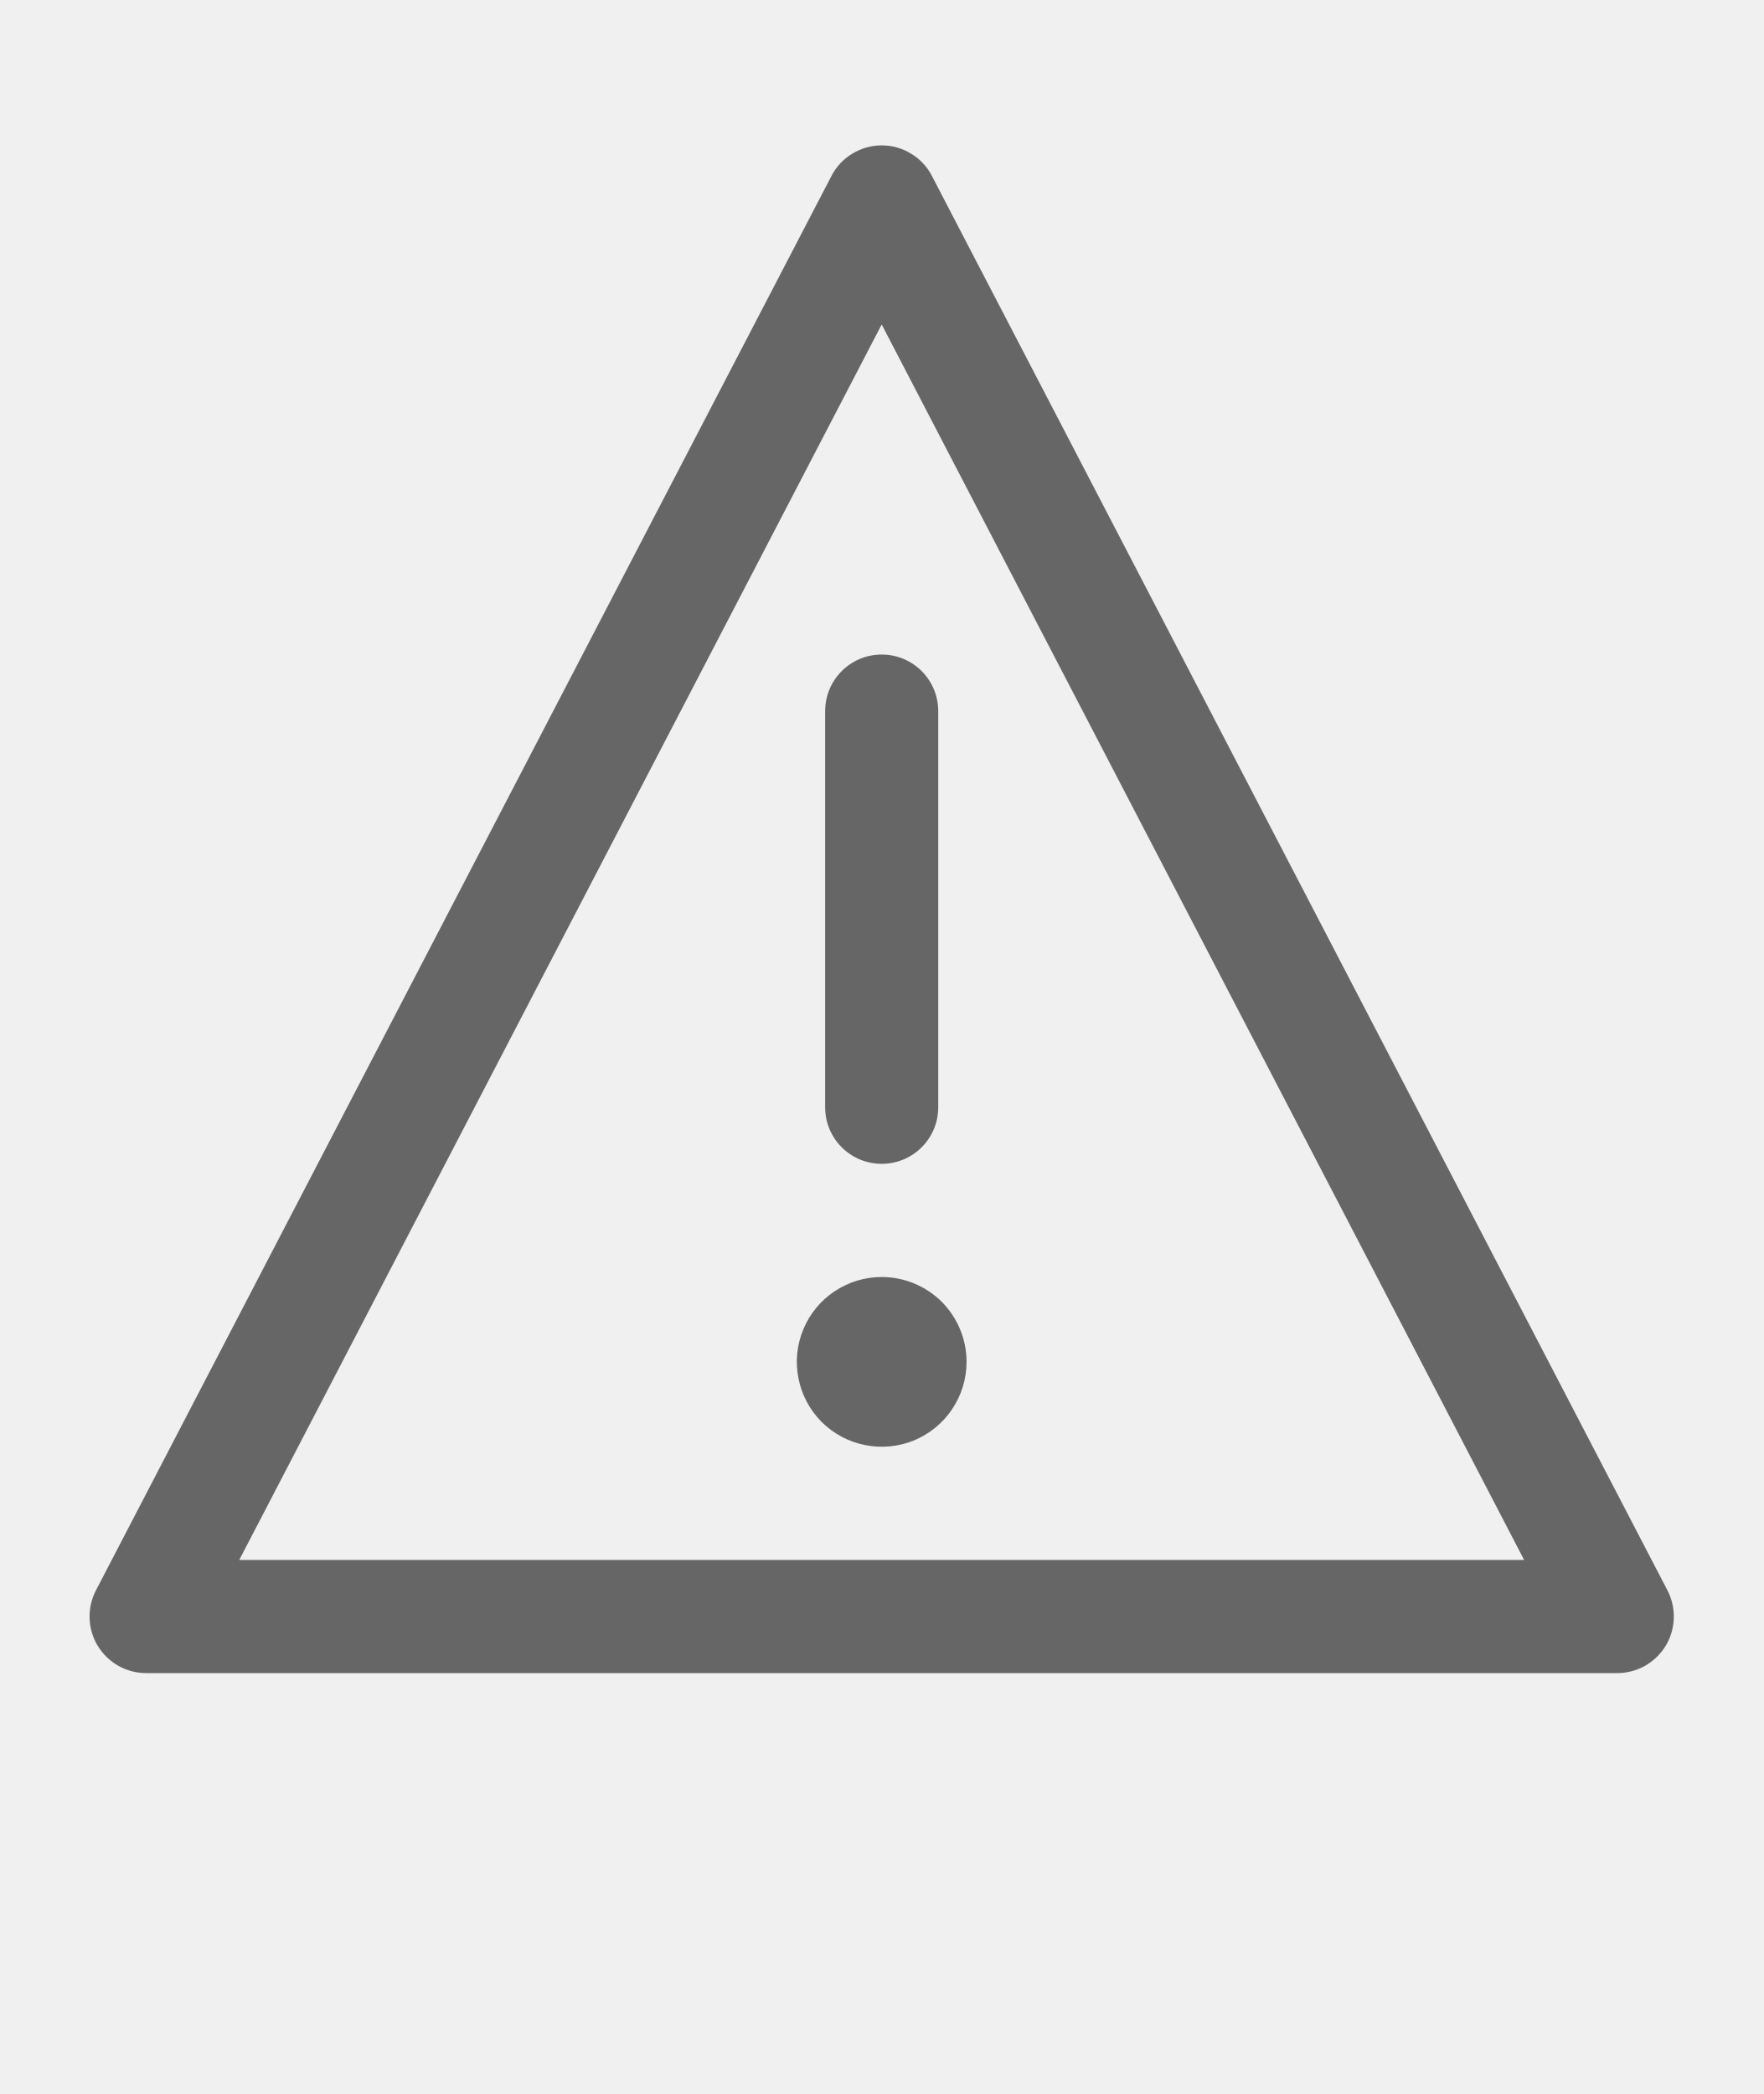
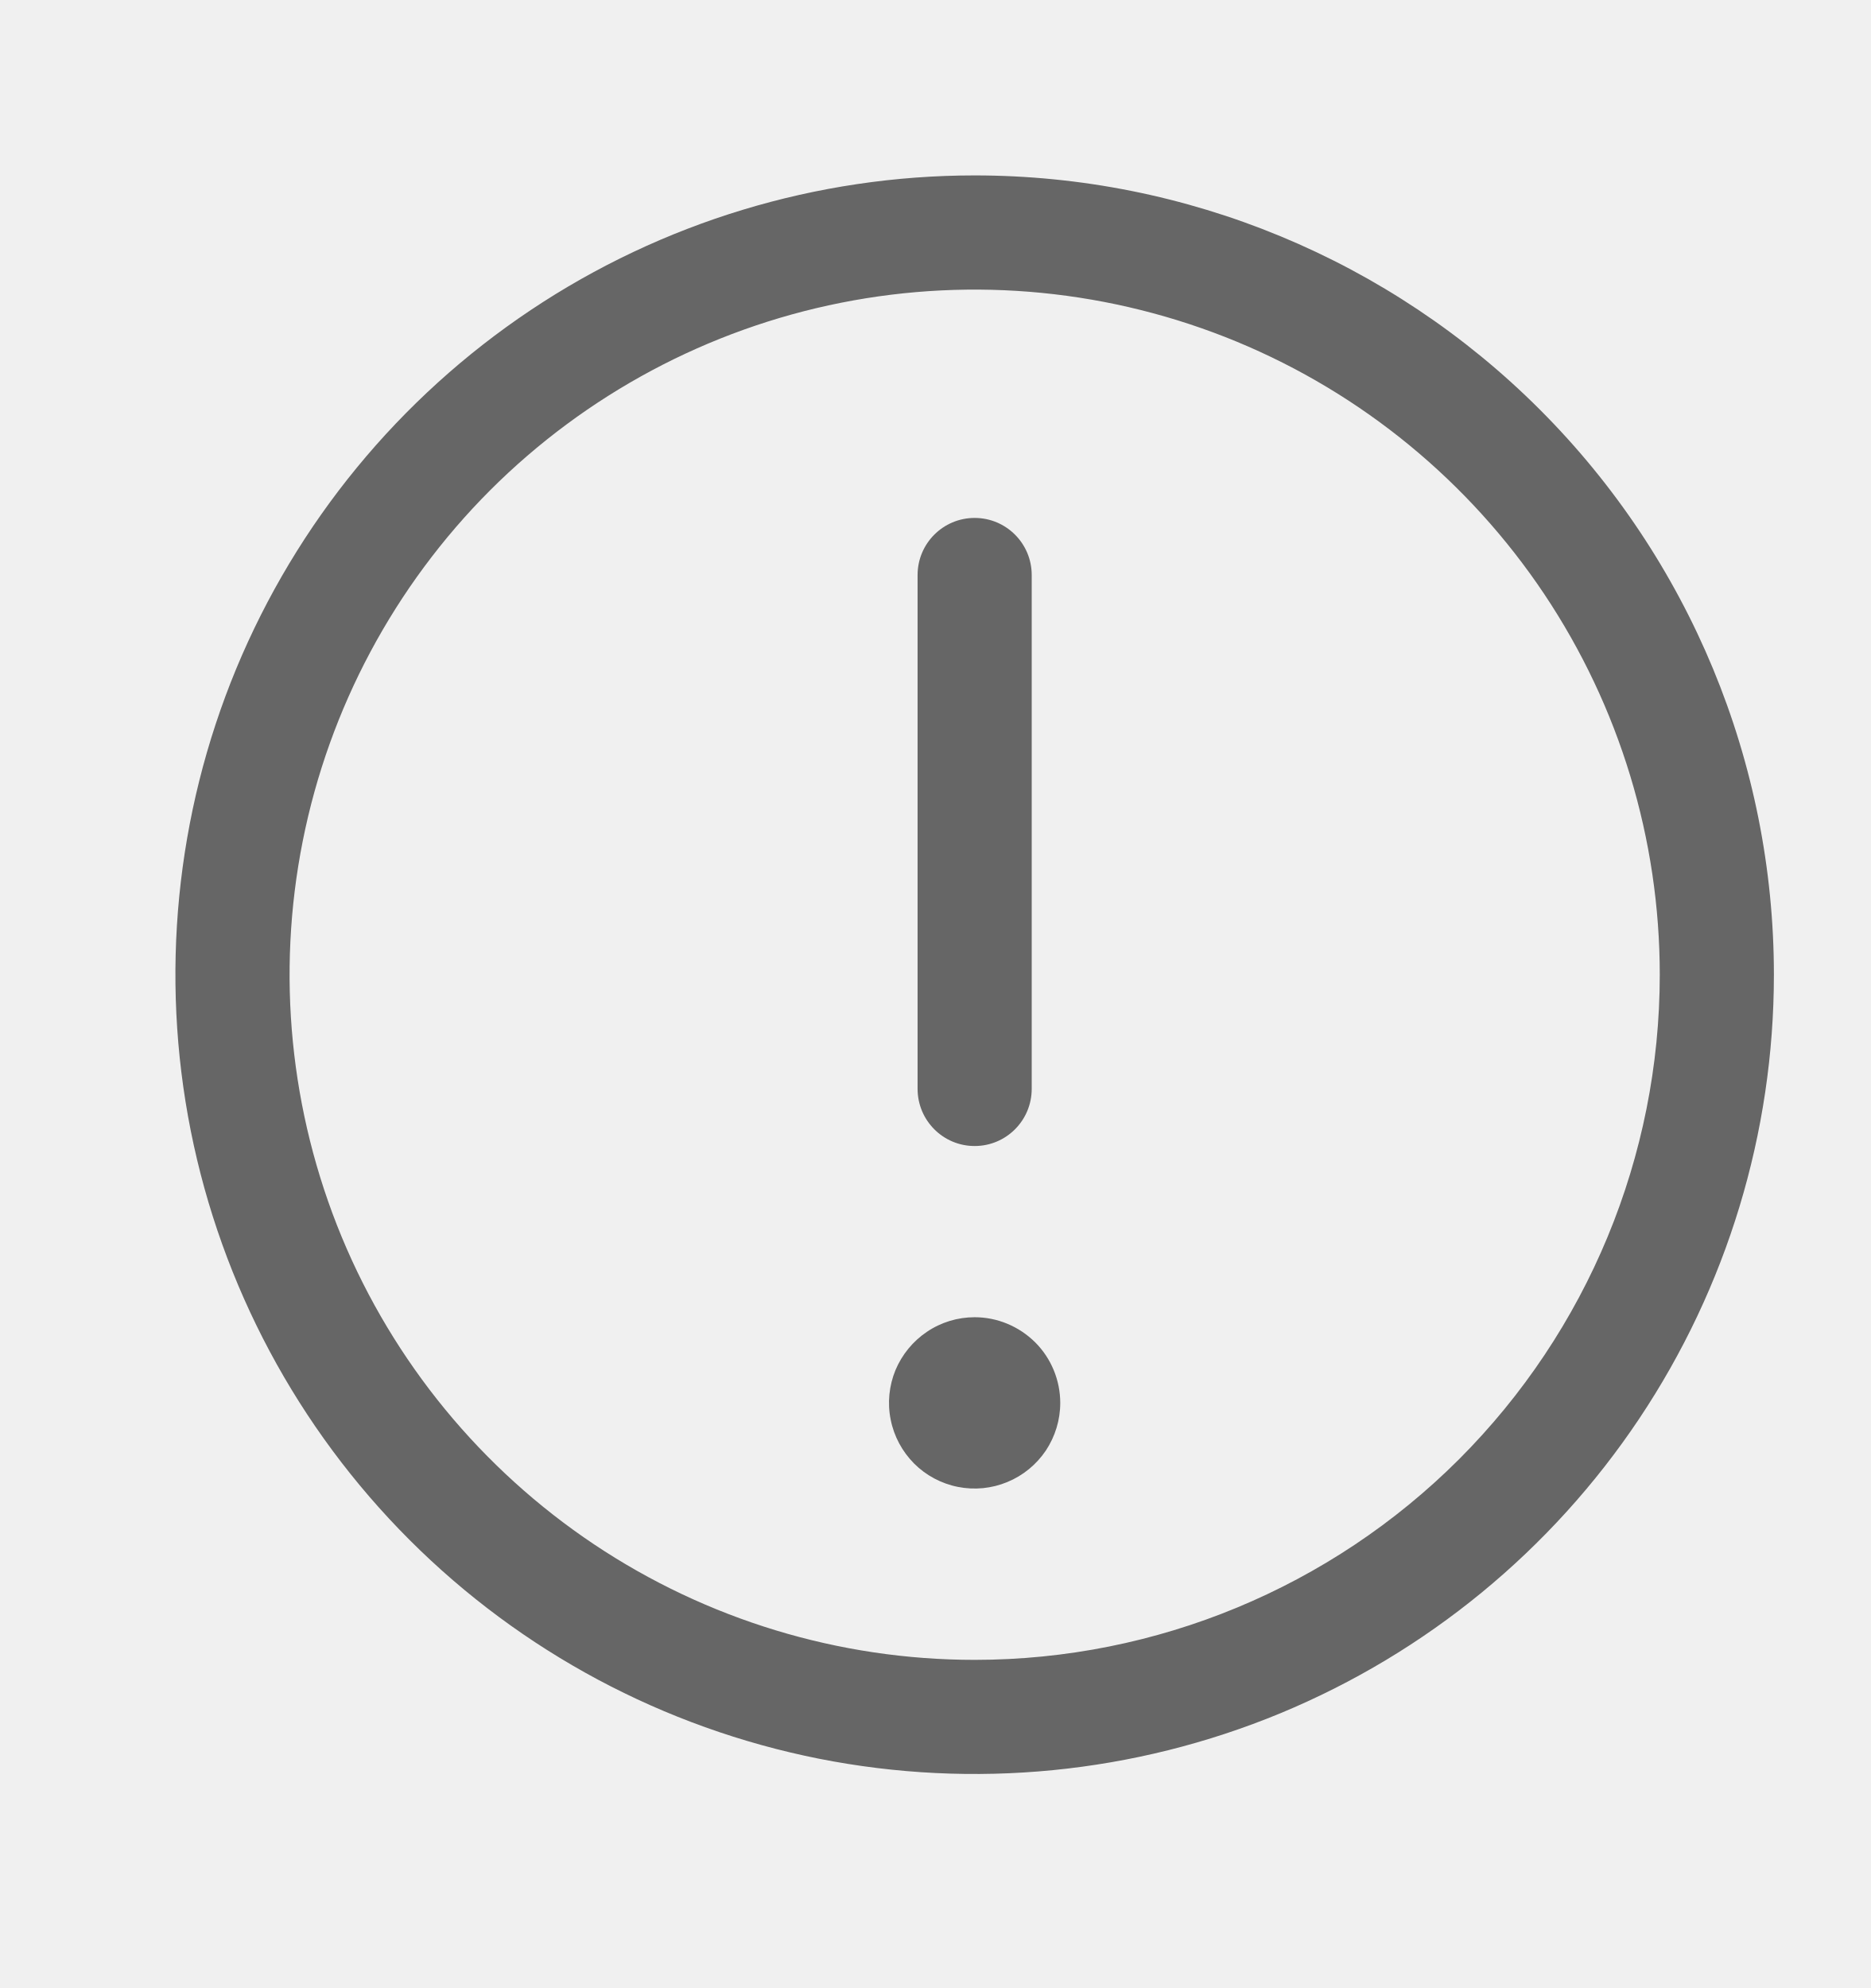
- <svg xmlns="http://www.w3.org/2000/svg" width="16" height="19" viewBox="0 0 16 19" fill="none">
-   <g clip-path="url(#clip0_894_17184)">
-     <path fill-rule="evenodd" clip-rule="evenodd" d="M1.074 15.115C1.151 15.158 1.238 15.181 1.326 15.181H14.674C14.762 15.181 14.849 15.158 14.926 15.115C15.003 15.071 15.067 15.009 15.113 14.934C15.159 14.858 15.184 14.773 15.187 14.684C15.19 14.596 15.17 14.509 15.13 14.431L8.455 1.595C8.412 1.512 8.347 1.442 8.266 1.394C8.186 1.345 8.094 1.319 8 1.319C7.906 1.319 7.814 1.345 7.734 1.394C7.653 1.442 7.588 1.512 7.545 1.595L0.87 14.431C0.83 14.509 0.81 14.596 0.813 14.684C0.816 14.773 0.841 14.858 0.887 14.934C0.933 15.009 0.997 15.071 1.074 15.115ZM13.828 14.152L13.827 14.154H2.173L2.172 14.152L7.999 2.946H8.001L13.828 14.152ZM7.572 11.717C7.699 11.632 7.848 11.587 8 11.587C8.204 11.587 8.4 11.668 8.545 11.812C8.689 11.957 8.77 12.153 8.77 12.357C8.77 12.509 8.725 12.658 8.64 12.785C8.556 12.912 8.435 13.01 8.295 13.069C8.154 13.127 7.999 13.142 7.85 13.112C7.7 13.083 7.563 13.009 7.455 12.902C7.348 12.794 7.274 12.657 7.245 12.507C7.215 12.358 7.23 12.203 7.289 12.062C7.347 11.921 7.446 11.801 7.572 11.717ZM8 5.939C7.716 5.939 7.487 6.169 7.487 6.453V10.047C7.487 10.33 7.716 10.56 8 10.56C8.284 10.56 8.513 10.33 8.513 10.047V6.453C8.513 6.169 8.284 5.939 8 5.939Z" fill="#666666" />
+ <svg xmlns="http://www.w3.org/2000/svg" width="16" height="17" viewBox="0 0 16 17" fill="none">
+   <g id="Evac Icon 2">
+     <g id="Group 625885">
+       <path id="Vector" d="M8.335 1.5C6.983 1.5 5.662 1.901 4.538 2.652C3.414 3.403 2.538 4.47 2.02 5.719C1.503 6.968 1.368 8.343 1.631 9.668C1.895 10.994 2.546 12.212 3.502 13.168C4.458 14.124 5.676 14.775 7.002 15.039C8.327 15.302 9.702 15.167 10.951 14.65C12.2 14.132 13.267 13.256 14.018 12.132C14.769 11.008 15.17 9.687 15.17 8.335C15.17 6.522 14.45 4.784 13.168 3.502C11.886 2.22 10.148 1.5 8.335 1.5ZM8.335 14.194C7.176 14.194 6.044 13.85 5.08 13.206C4.117 12.562 3.366 11.648 2.922 10.577C2.479 9.506 2.363 8.329 2.589 7.192C2.815 6.056 3.373 5.012 4.192 4.192C5.012 3.373 6.056 2.815 7.192 2.589C8.329 2.363 9.506 2.479 10.577 2.922C11.648 3.366 12.562 4.117 13.206 5.08C13.85 6.044 14.194 7.176 14.194 8.335C14.194 9.889 13.576 11.379 12.478 12.478C11.379 13.576 9.889 14.194 8.335 14.194Z" fill="#666666" />
+       <path id="Vector_2" d="M7.847 4.917C7.847 4.648 8.065 4.429 8.335 4.429C8.605 4.429 8.823 4.648 8.823 4.917V9.311C8.823 9.581 8.605 9.8 8.335 9.8C8.065 9.8 7.847 9.581 7.847 9.311V4.917Z" fill="#666666" />
+       <path id="Vector_3" d="M8.335 11.264C8.19 11.264 8.048 11.307 7.928 11.388C7.808 11.468 7.714 11.583 7.658 11.716C7.603 11.85 7.588 11.998 7.617 12.14C7.645 12.282 7.715 12.412 7.817 12.515C7.919 12.617 8.05 12.687 8.192 12.715C8.334 12.743 8.481 12.729 8.615 12.673C8.749 12.618 8.863 12.524 8.944 12.404C9.024 12.283 9.067 12.142 9.067 11.997C9.067 11.803 8.99 11.616 8.853 11.479C8.715 11.342 8.529 11.264 8.335 11.264Z" fill="#666666" />
+     </g>
  </g>
-   <defs>
-     <clipPath id="clip0_894_17184">
-       <rect width="14.375" height="17.862" fill="white" transform="translate(0.8125 0.319092)" />
-     </clipPath>
-   </defs>
</svg>
